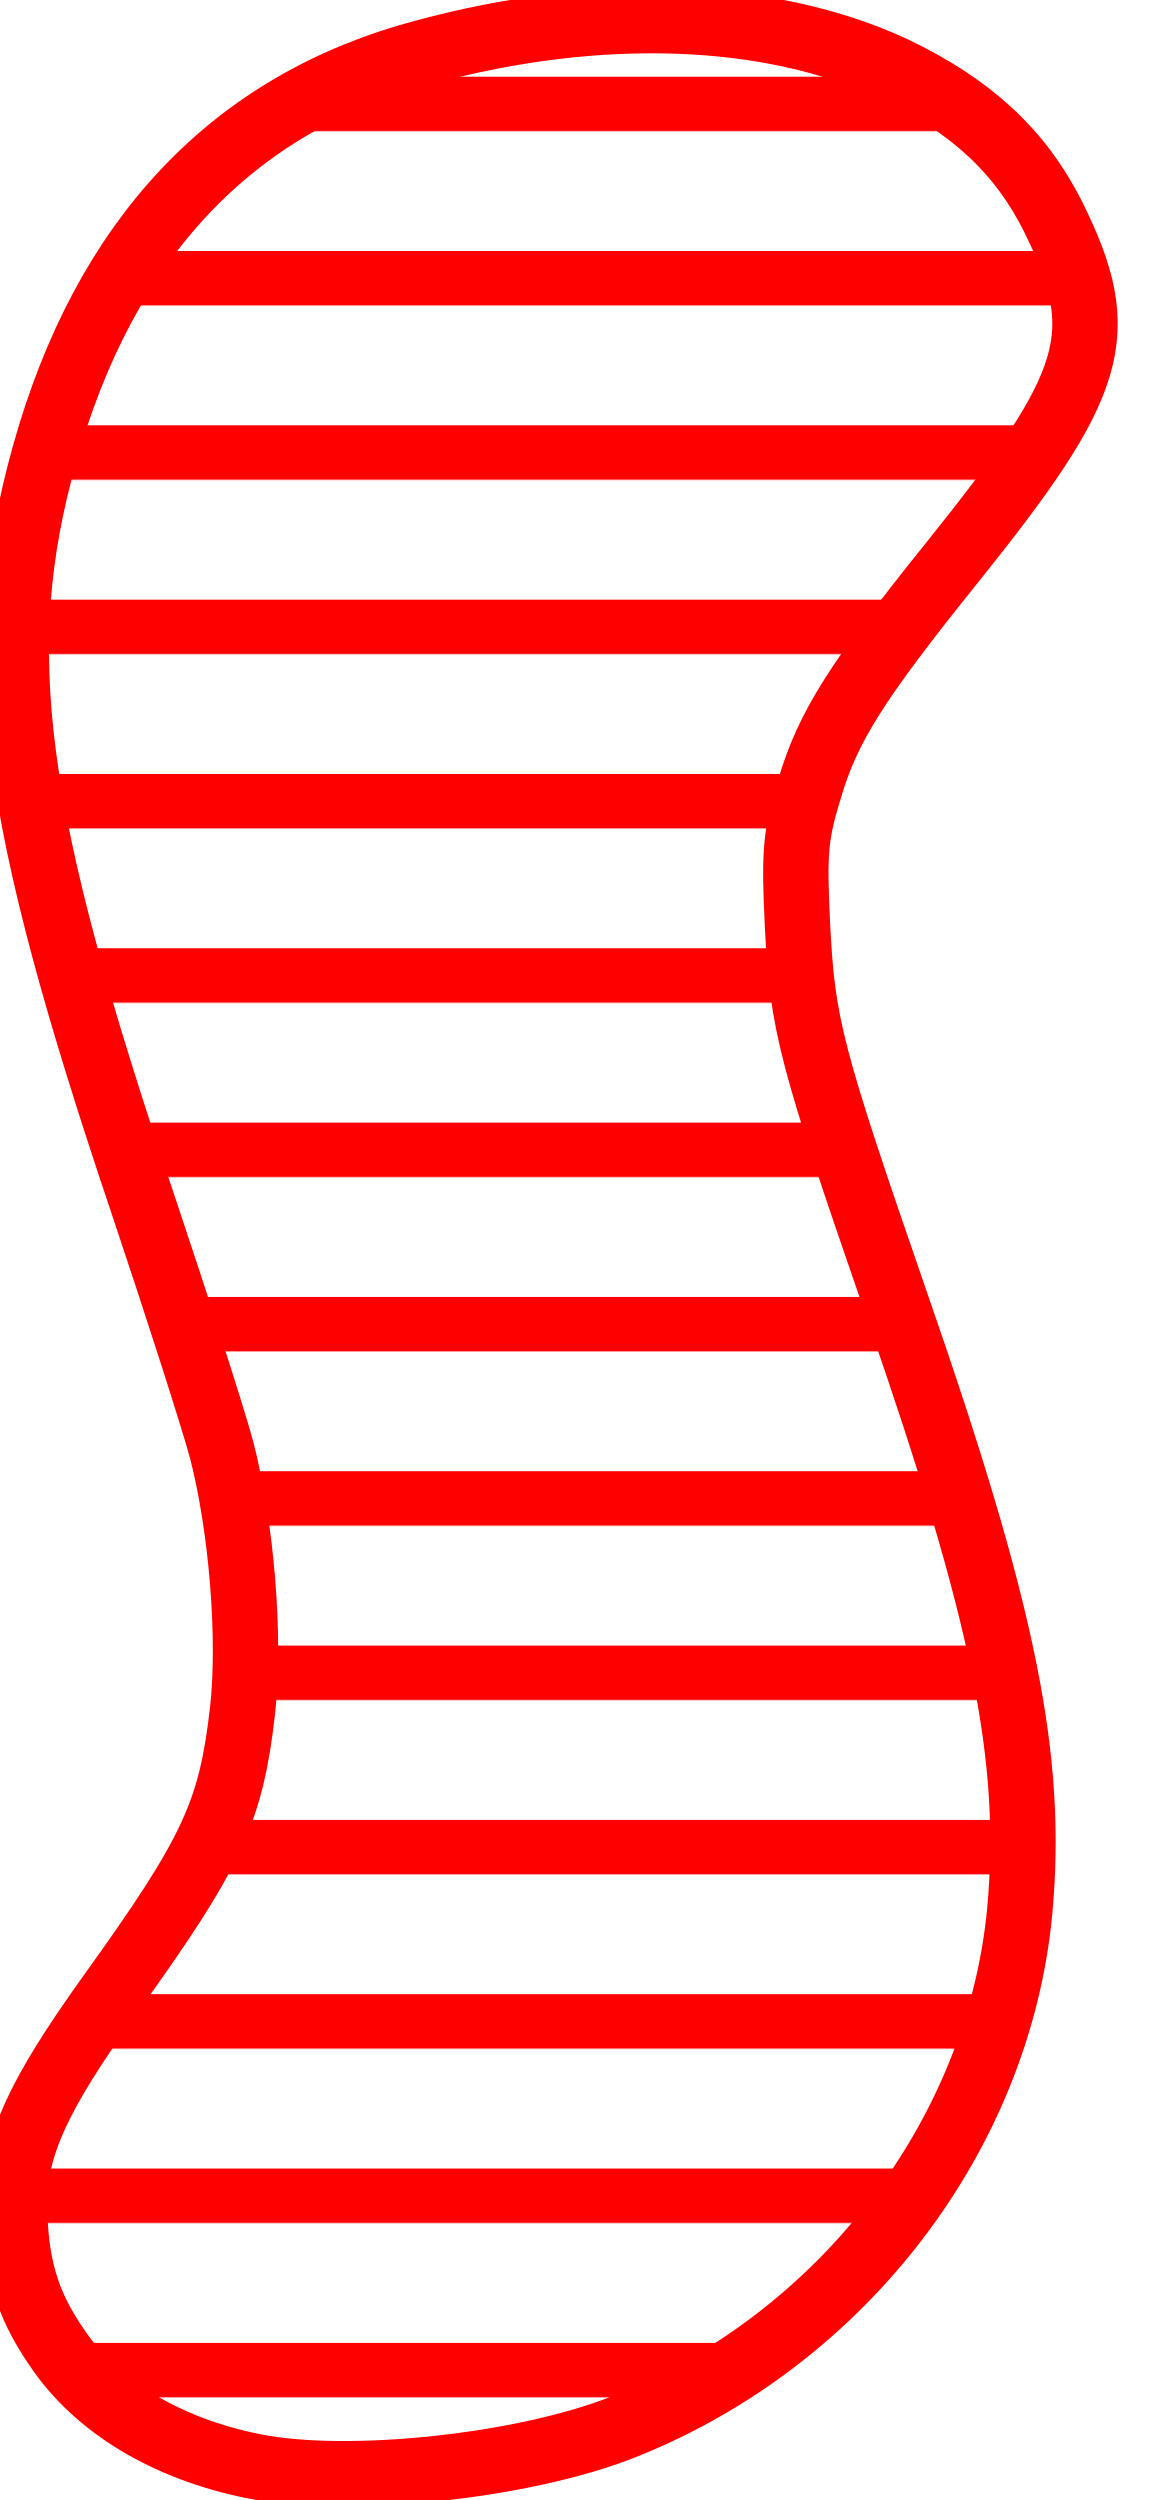
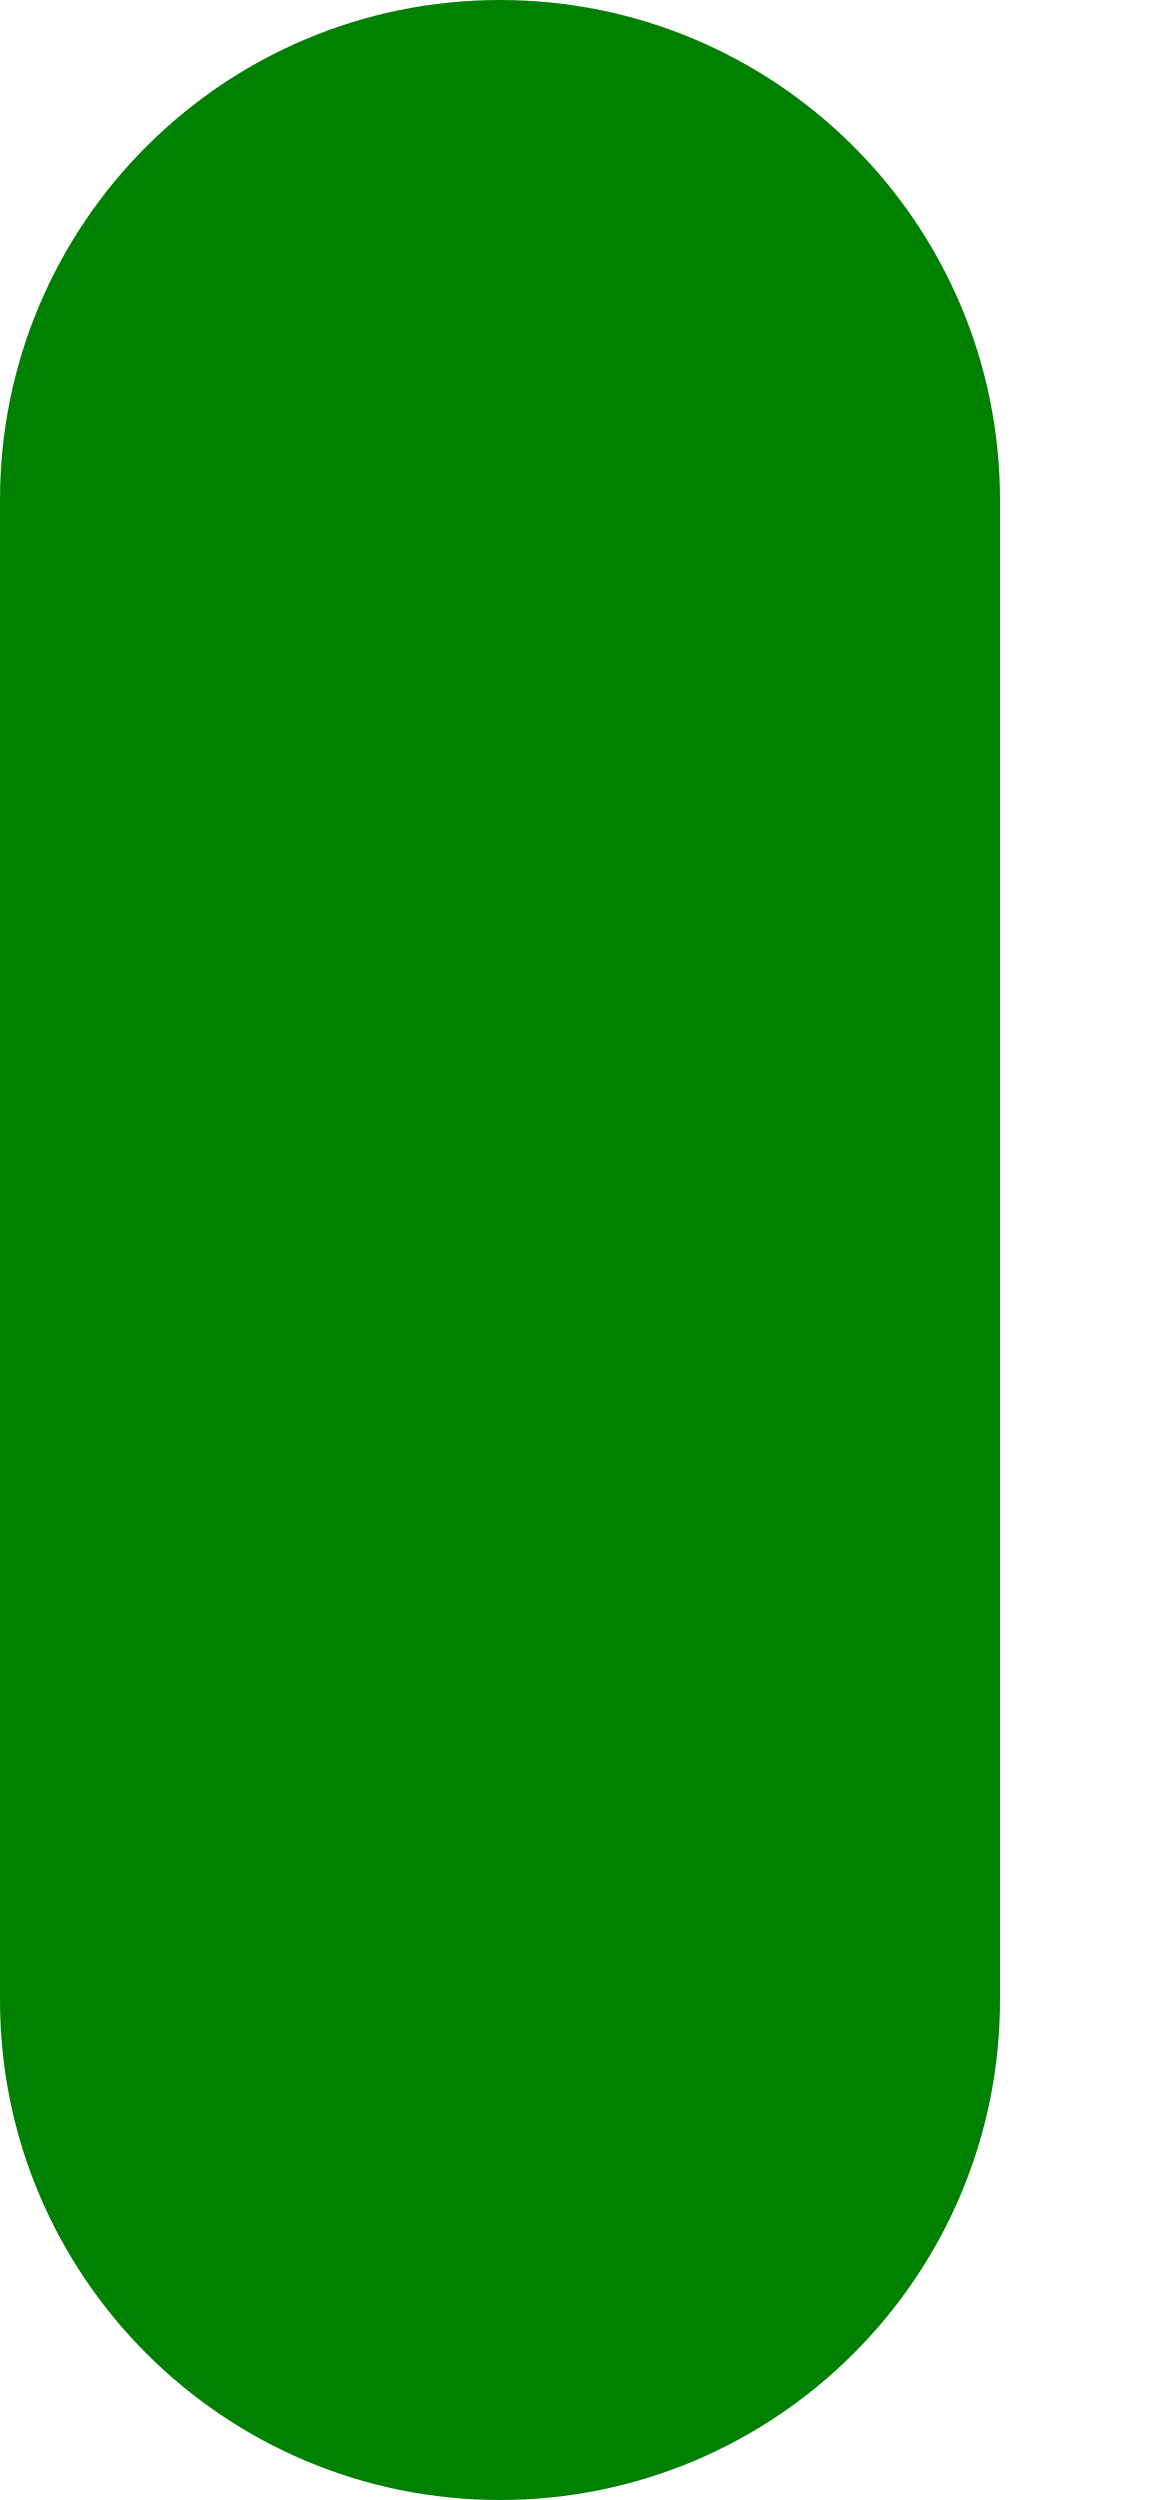
- <svg xmlns="http://www.w3.org/2000/svg" width="120" height="256">
+ <svg xmlns="http://www.w3.org/2000/svg" width="117" height="250">
  <g transform="translate(0)">
-     <g style="stroke:red;stroke-width:90;">
-       <g style="fill:url(#pattern);">
-         <pattern id="pattern" width="8" height="10" patternUnits="userSpaceOnUse" patternTransform="rotate(90) scale(30)">
-           <line stroke="red" stroke-width="5px" y2="15" />
-         </pattern>
-         <g transform="translate(-45, -10) scale(.07437775)">
-           <path d="               M955 3530 c-121 -24 -218 -83 -272 -164 -42 -61 -57 -115 -58 -196 0               -80 31 -149 132 -290 141 -196 166 -251 182 -391 11 -98 -1 -251 -29 -359 -11               -41 -60 -194 -109 -340 -181 -537 -210 -760 -135 -1029 83 -298 259 -485 524               -555 241 -65 475 -56 645 23 107 51 175 114 220 204 80 162 60 228 -140 477               -131 163 -170 225 -195 309 -20 65 -22 88 -17 190 7 137 17 176 137 523 148               426 188 624 169 833 -29 309 -244 590 -544 710 -137 55 -380 81 -510 55z             " />
-         </g>
+     <g style="stroke:green;stroke-width:6;">
+       <g style="fill:green;">
+         <rect x="3" y="3" width="94" height="244" rx="47" ry="47" />
      </g>
    </g>
  </g>
</svg>
